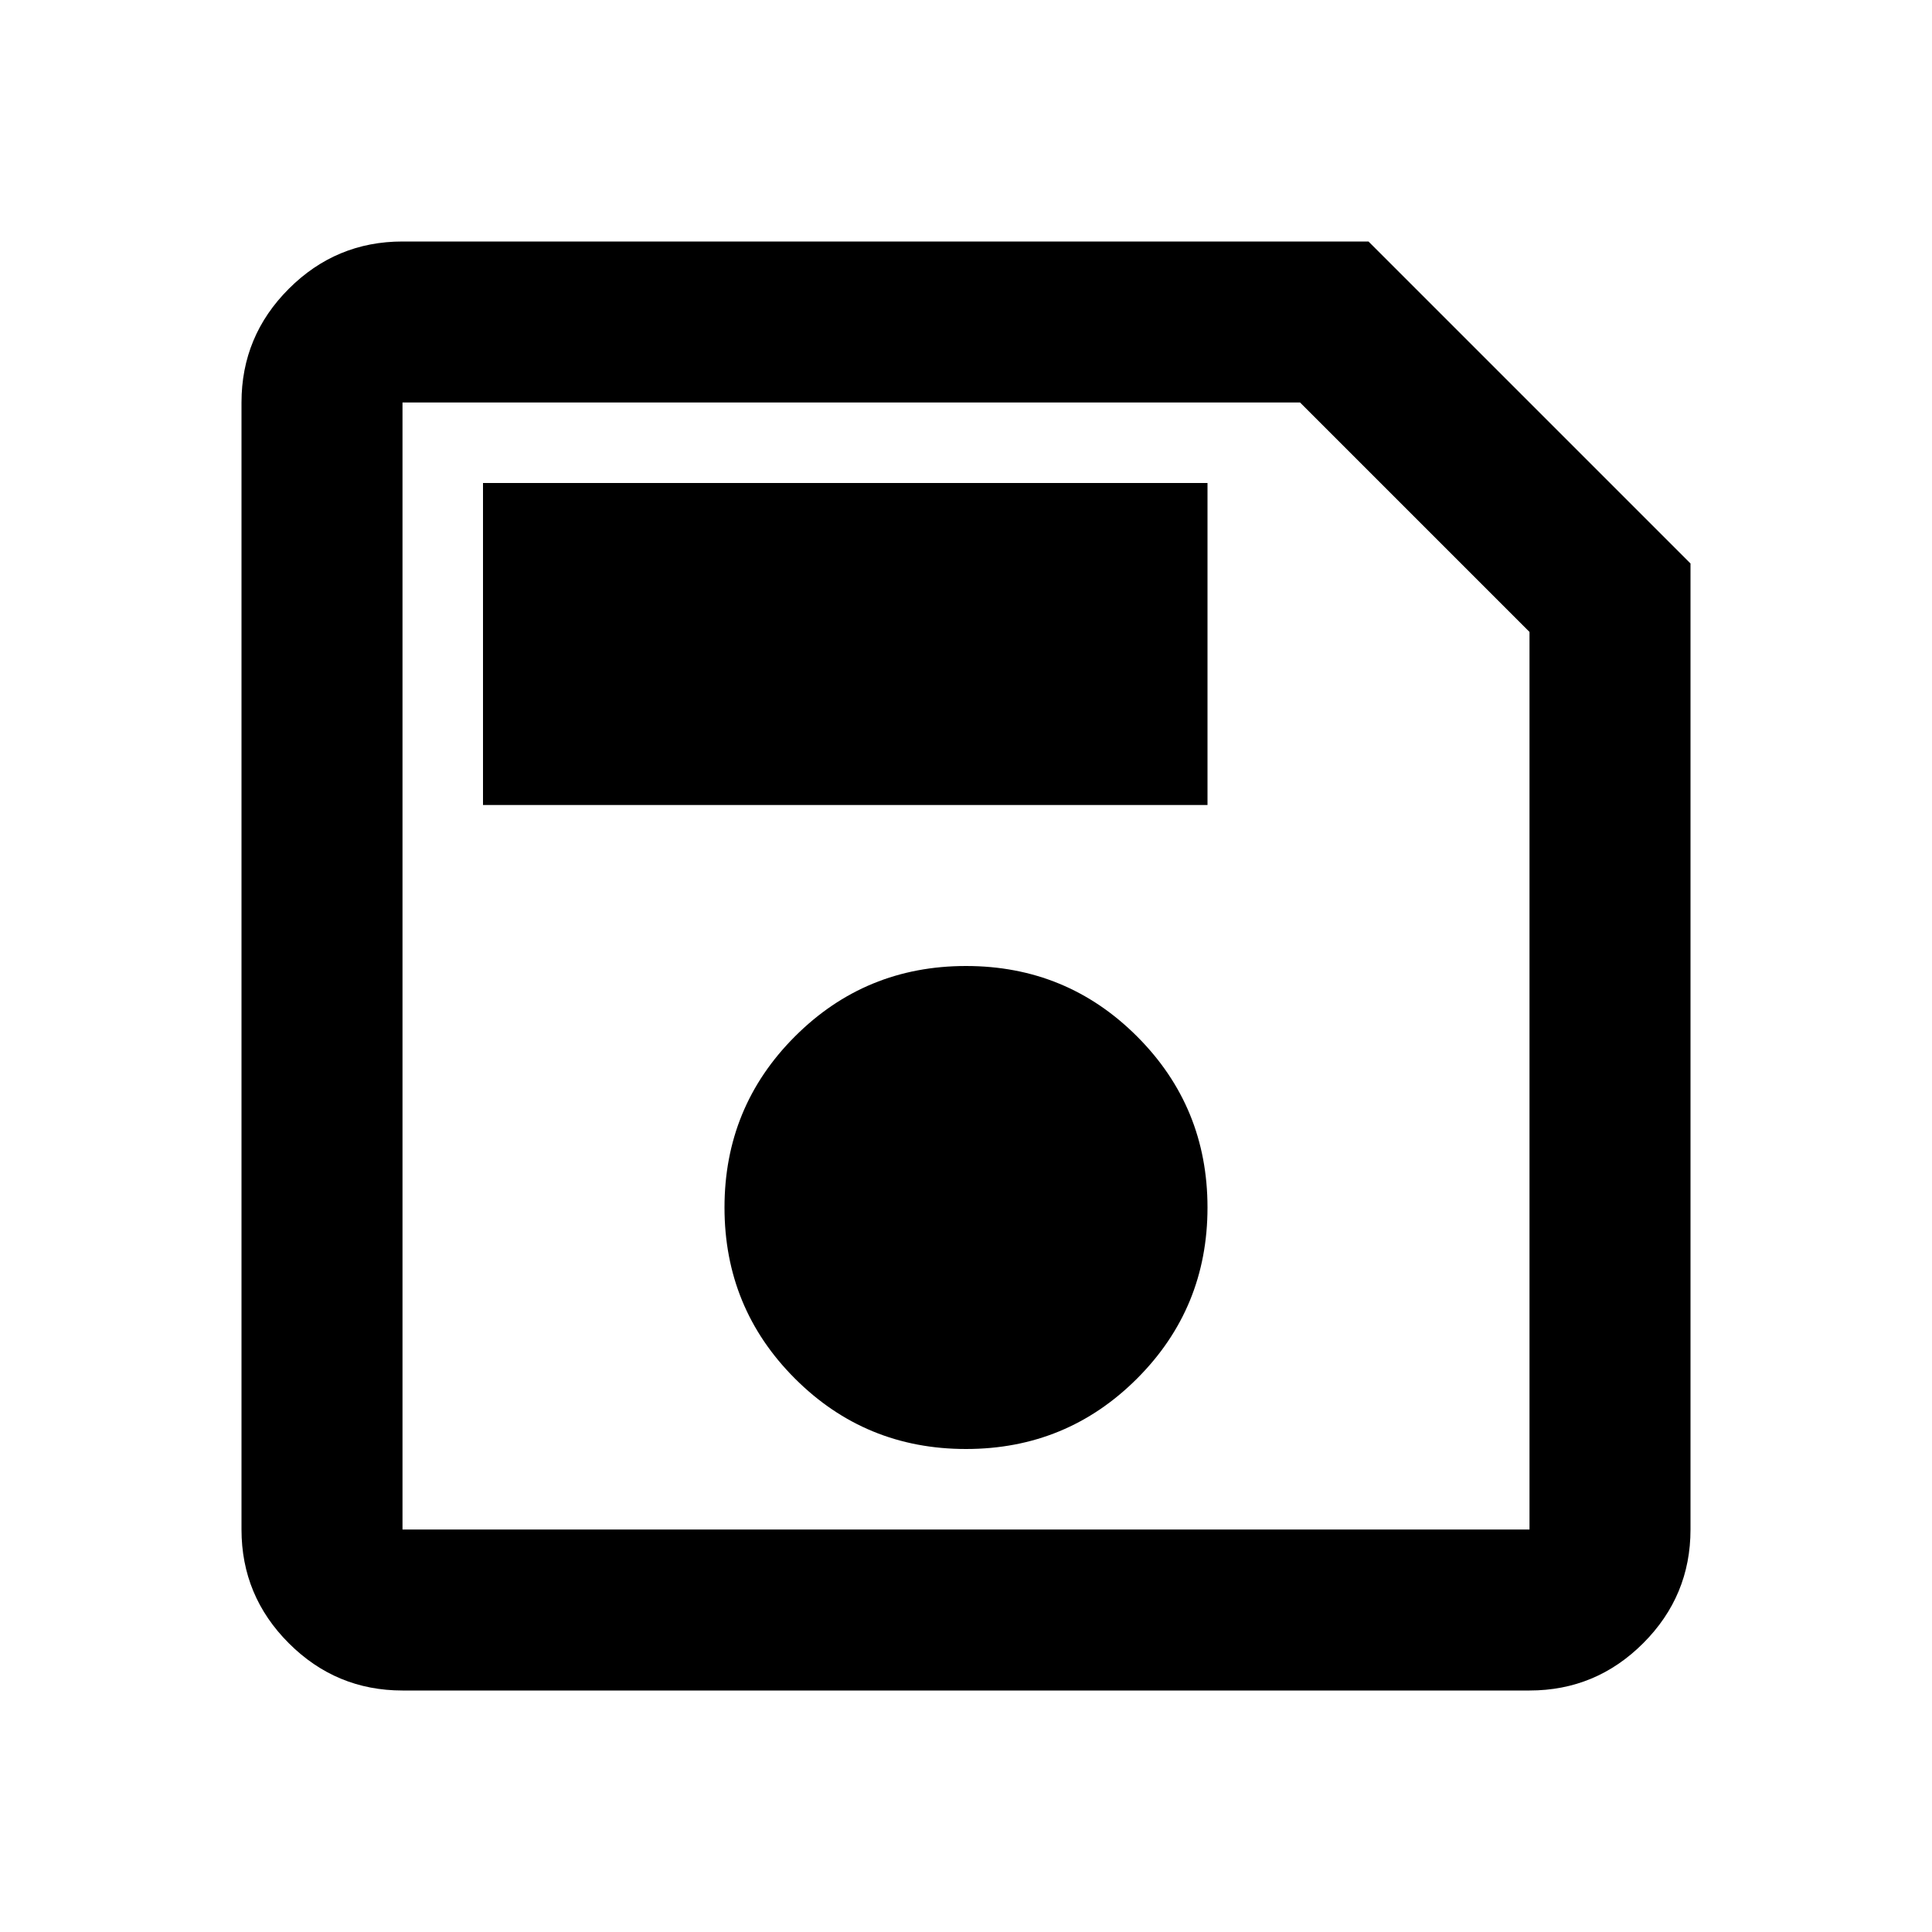
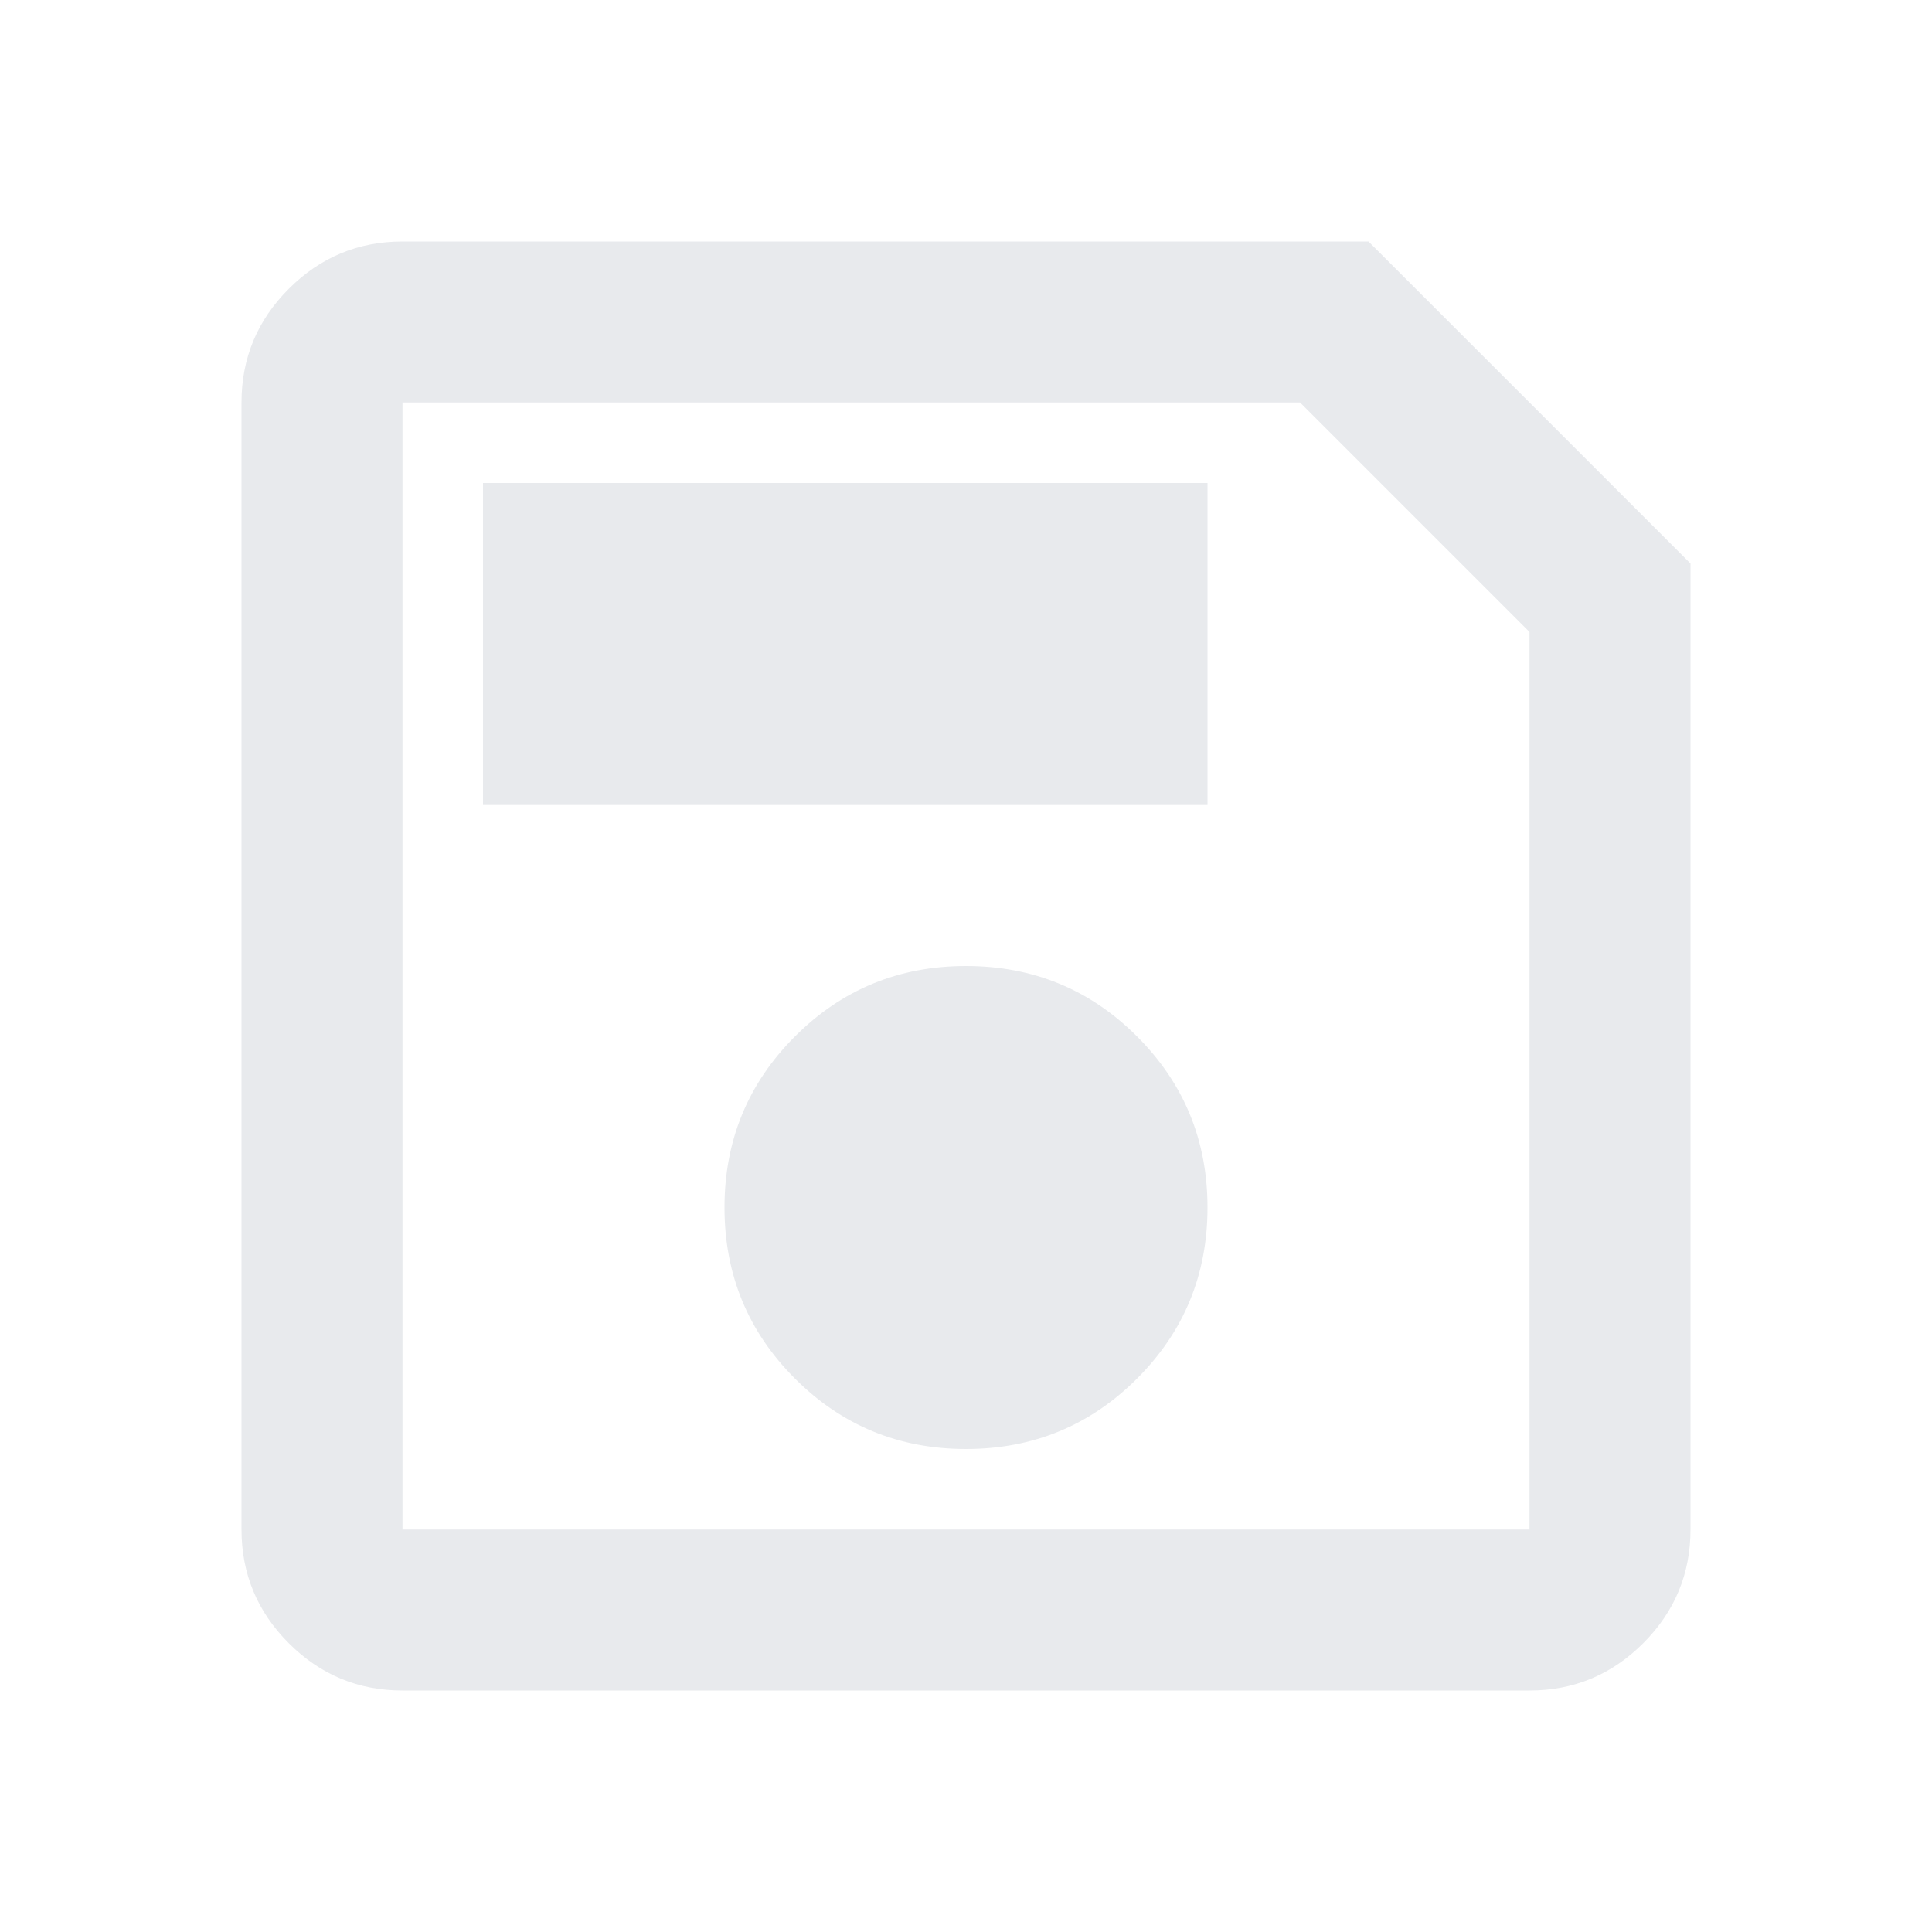
- <svg xmlns="http://www.w3.org/2000/svg" height="24px" viewBox="0 -960 960 960" width="24px" fill="currentColor">
+ <svg xmlns="http://www.w3.org/2000/svg" height="24px" viewBox="0 -960 960 960" width="24px" fill="#e8eaed">
  <path d="M840-680v480q0 33-23.5 56.5T760-120H200q-33 0-56.5-23.5T120-200v-560q0-33 23.5-56.5T200-840h480l160 160Zm-80 34L646-760H200v560h560v-446ZM480-240q50 0 85-35t35-85q0-50-35-85t-85-35q-50 0-85 35t-35 85q0 50 35 85t85 35ZM240-560h360v-160H240v160Zm-40-86v446-560 114Z" />
</svg>
